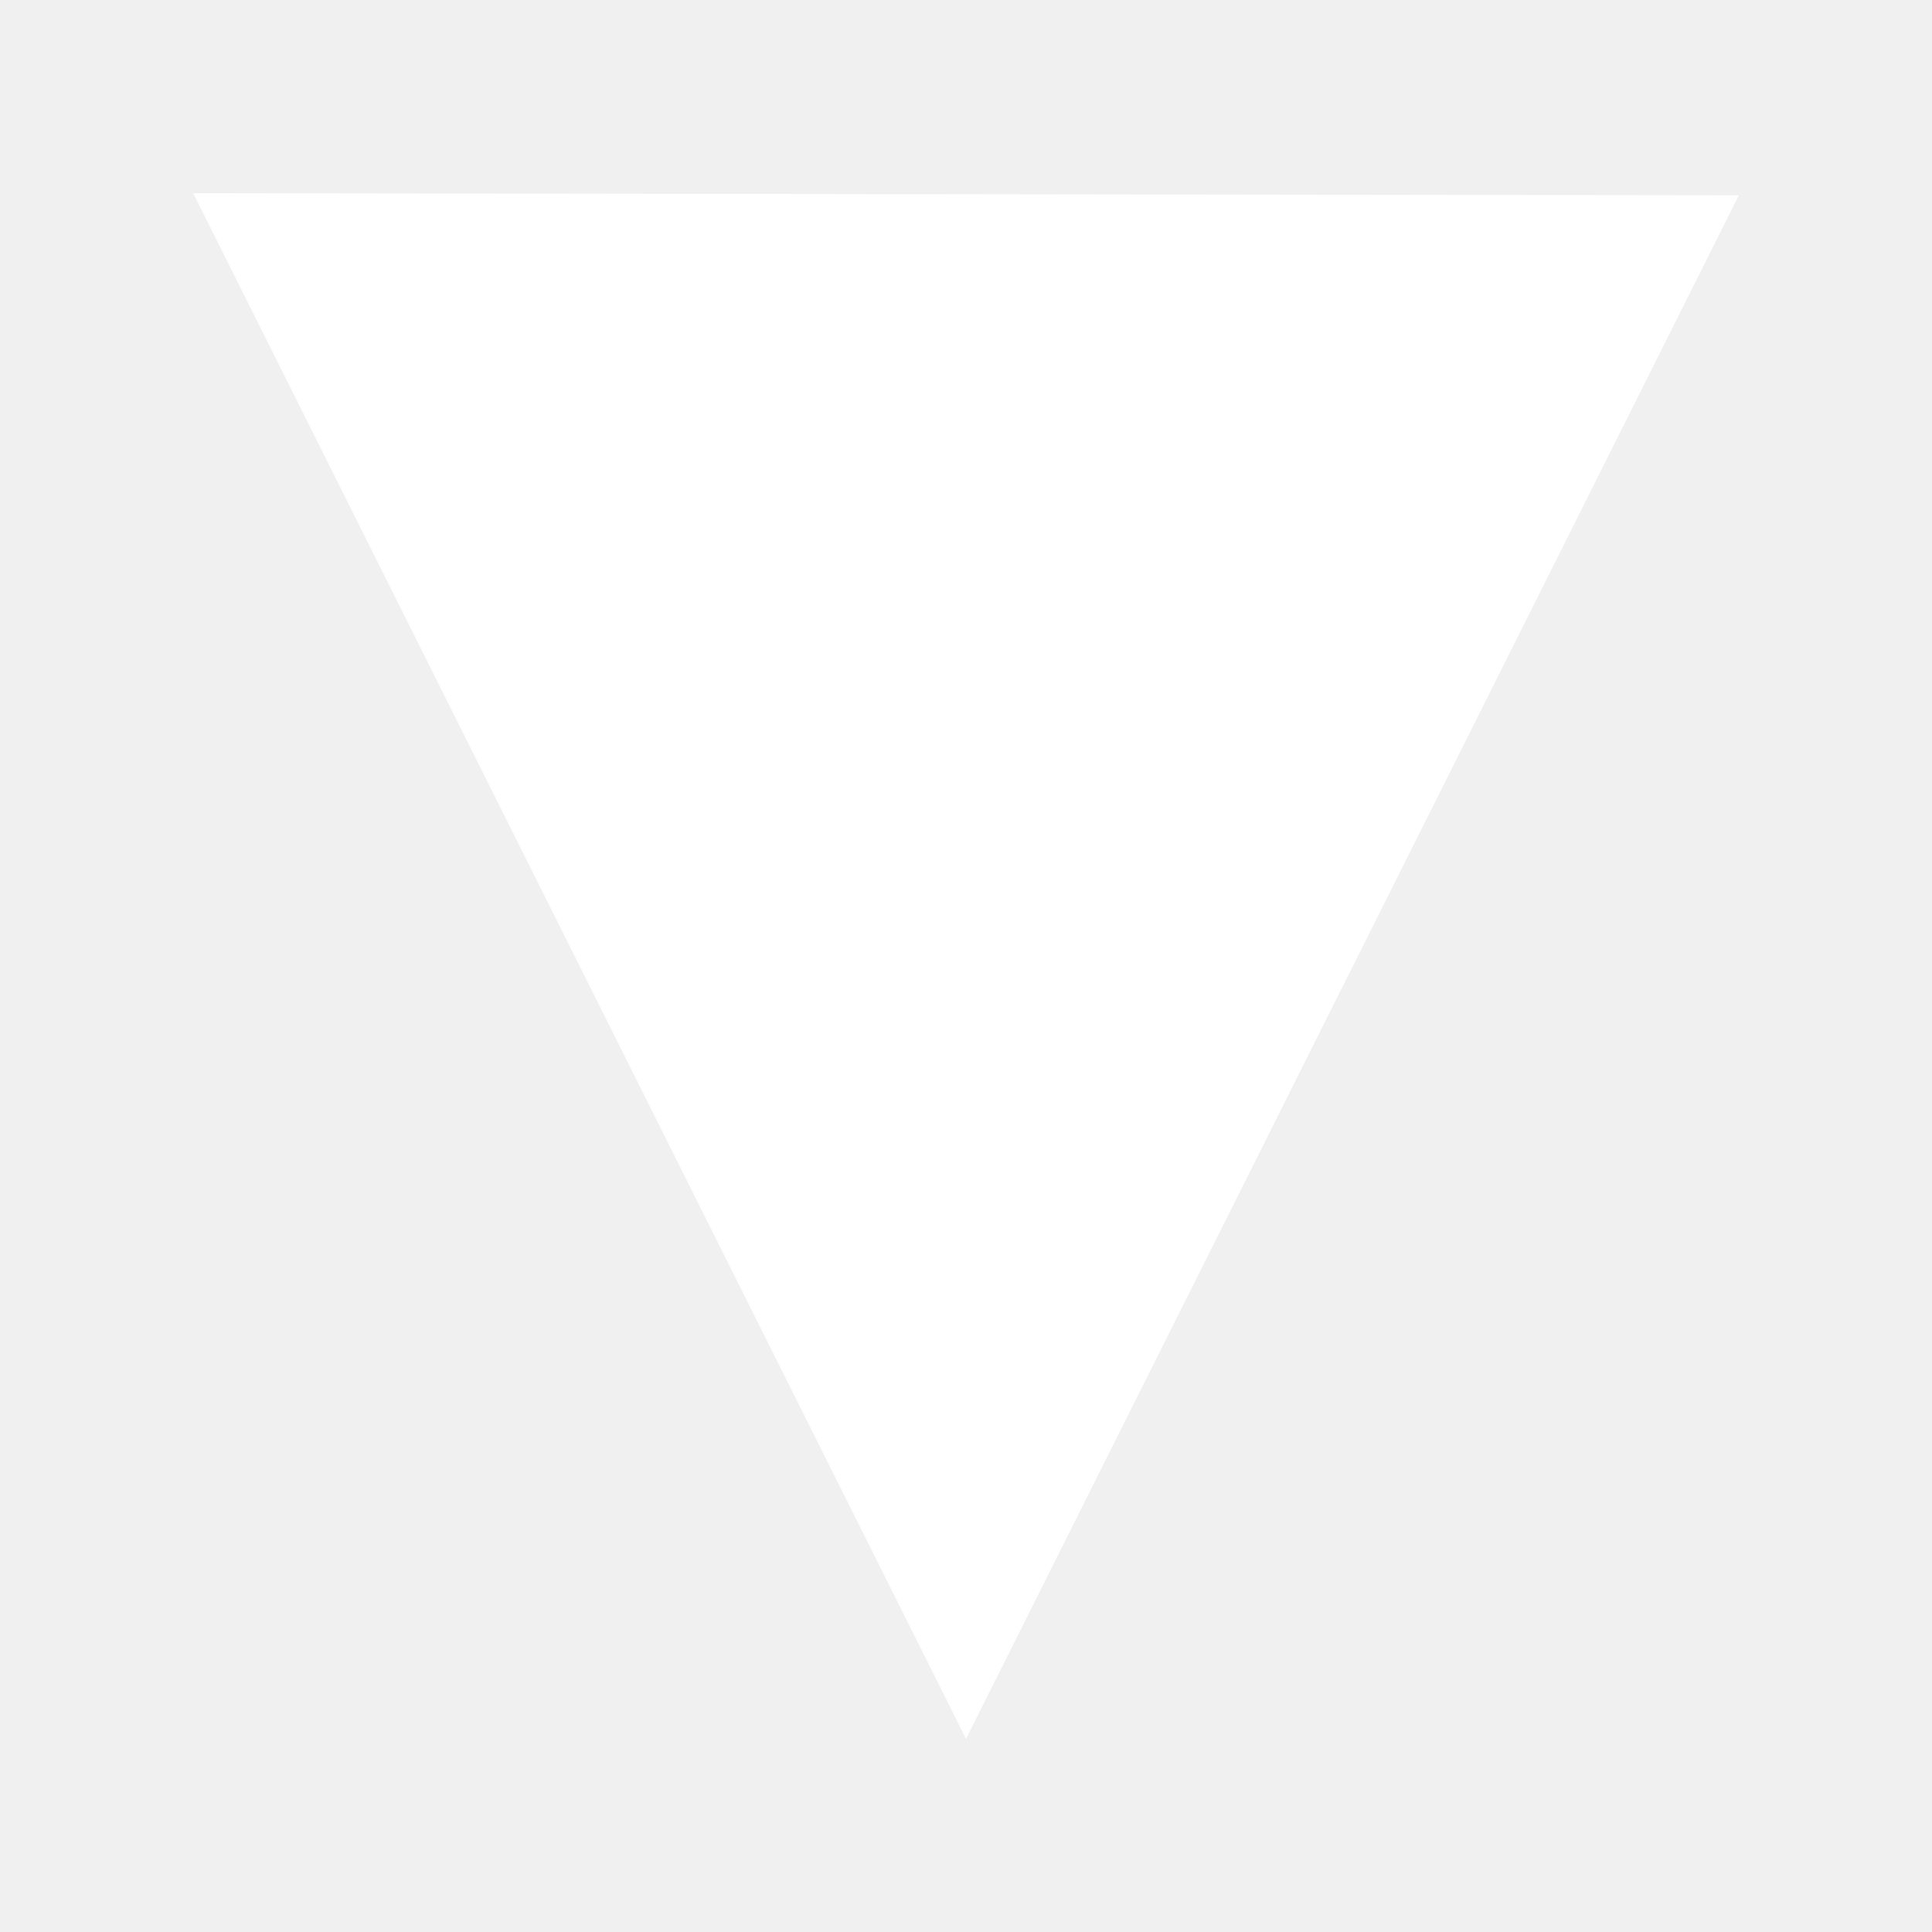
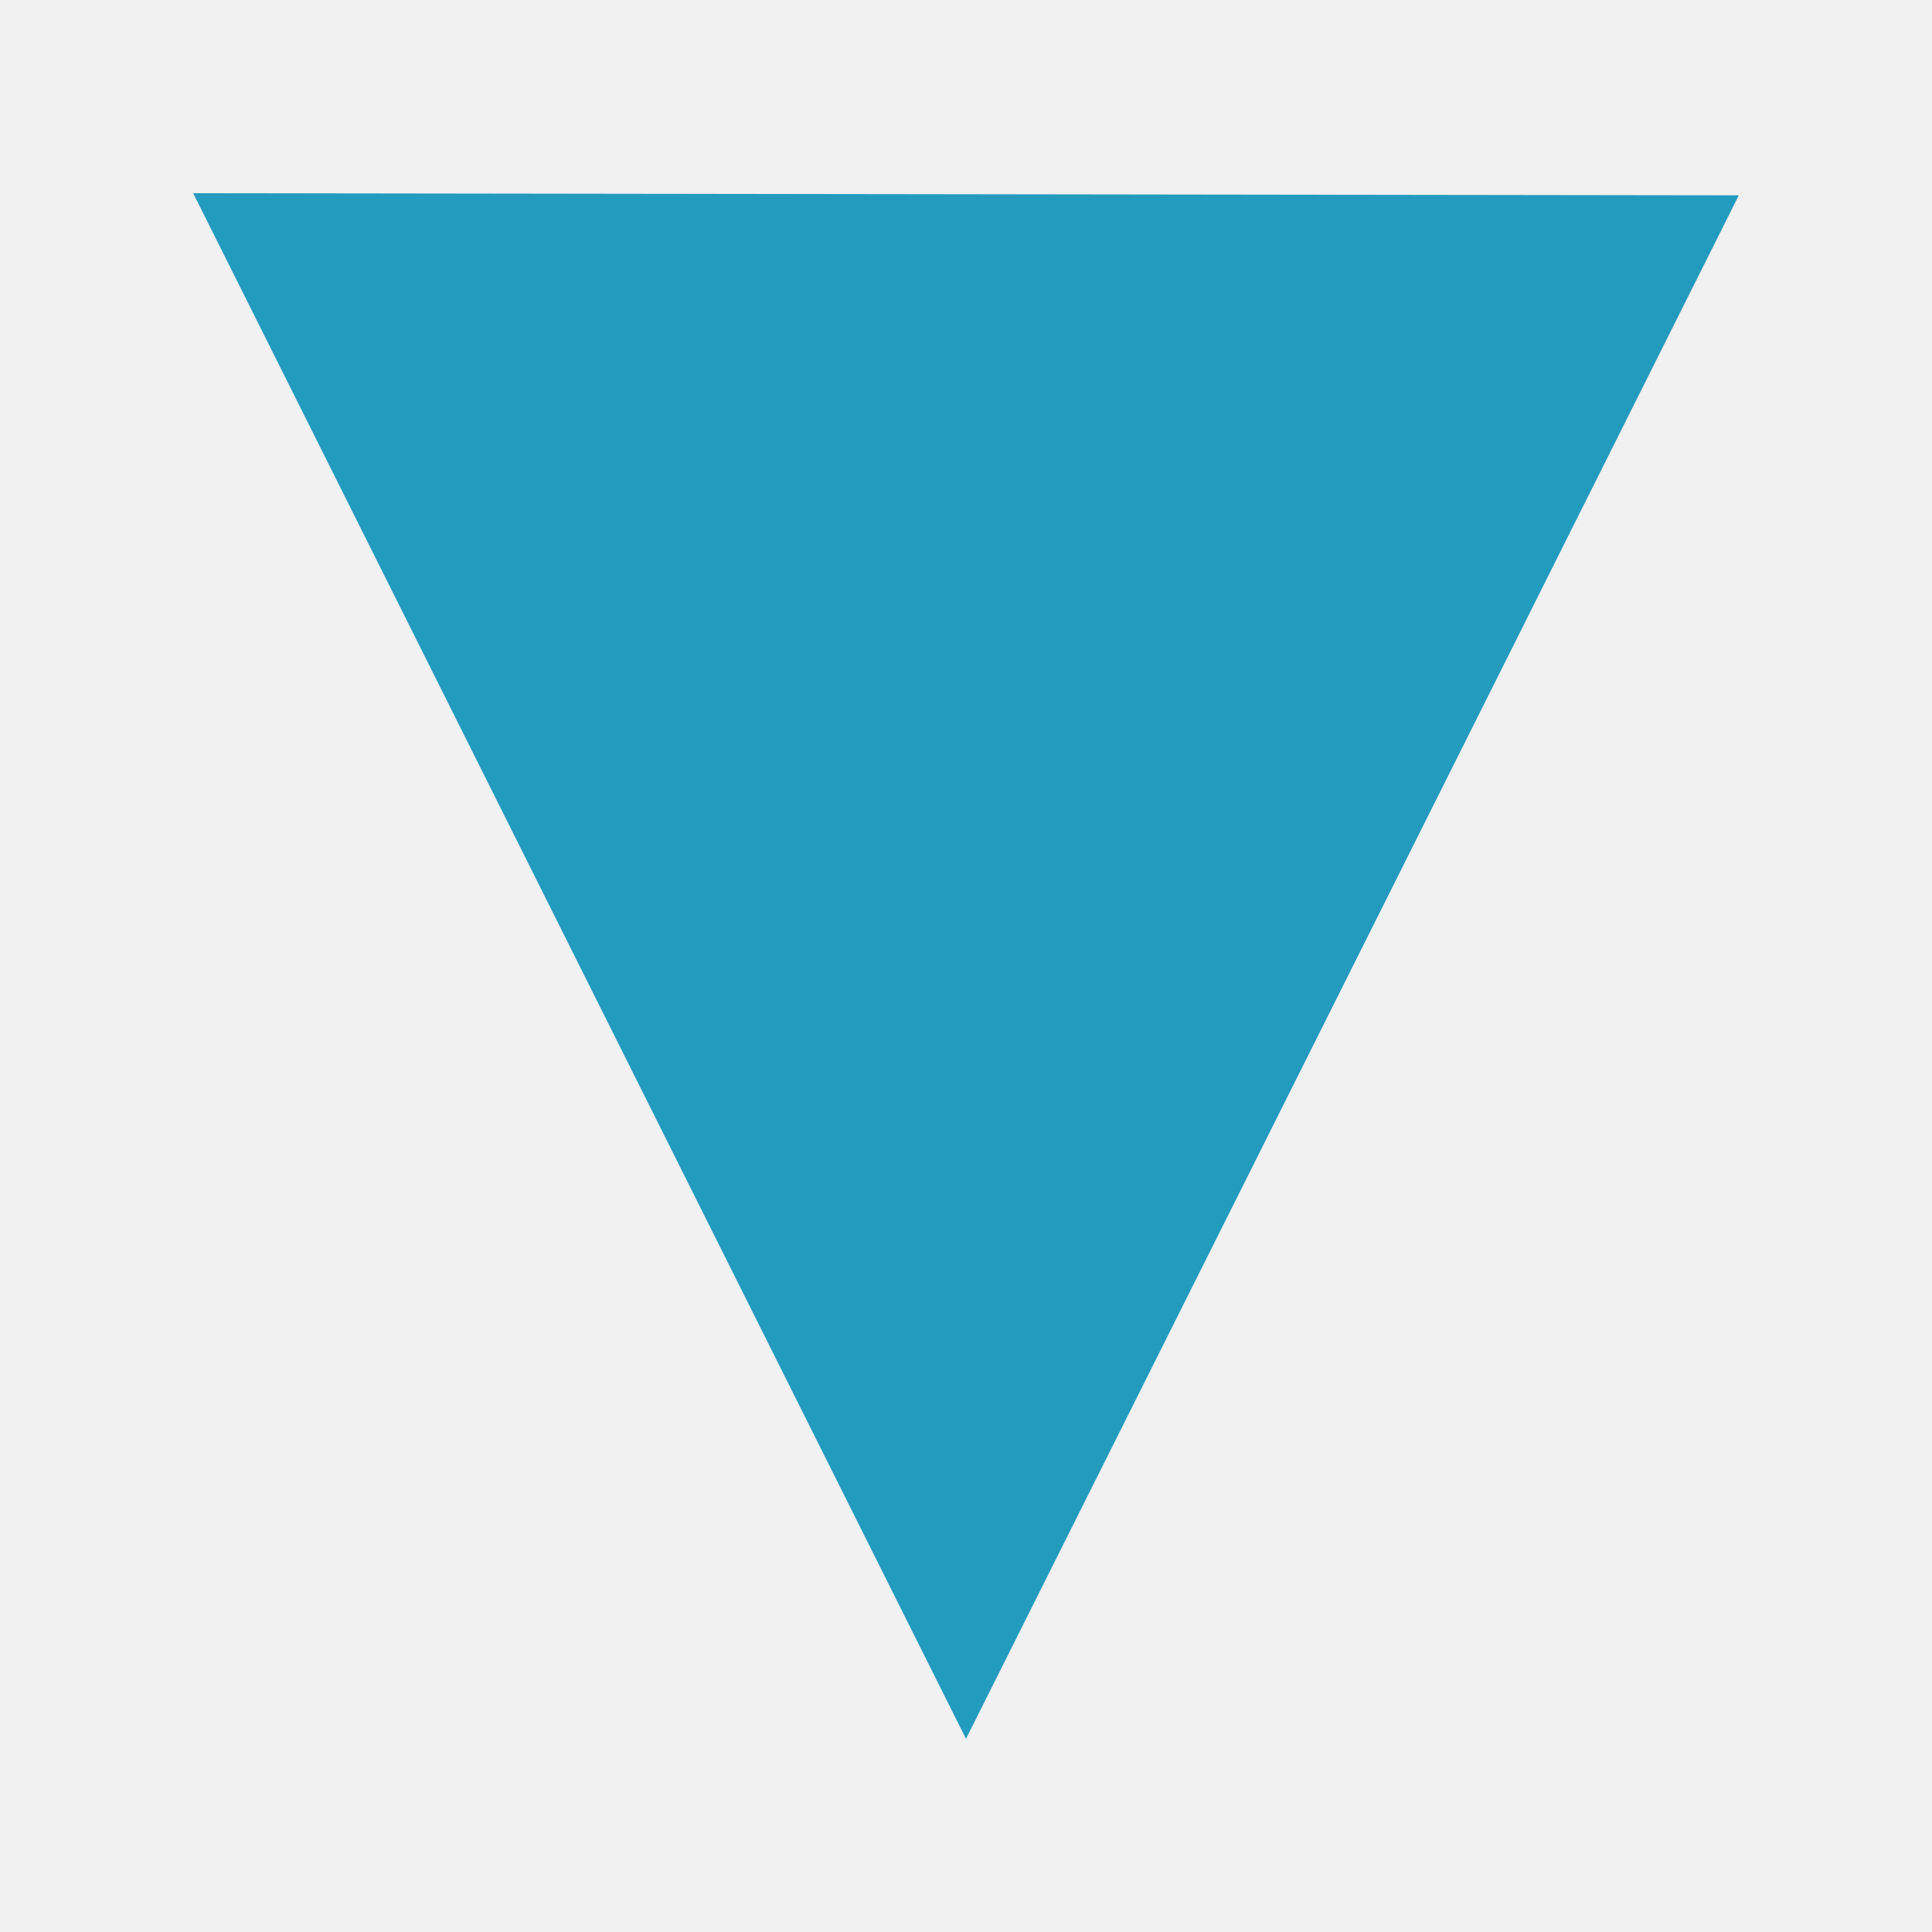
- <svg xmlns="http://www.w3.org/2000/svg" height="10" width="10" version="1.0" id="svg2">
-   <defs id="defs4">
-     <linearGradient id="a" x1="8.496" gradientUnits="userSpaceOnUse" y1="-.062" gradientTransform="matrix(1.0526 0 0 .98436 -3.4211 1.0602)" x2="8.496" y2="8.083">
-       <stop stop-color="#fff" offset="0" id="stop7" />
-       <stop stop-color="#e6e6e6" offset="1" id="stop9" />
-     </linearGradient>
-   </defs>
-   <path style="block-progression:tb;color:#000000;text-transform:none;text-indent:0;fill:#ffffff;fill-opacity:1" d="m1 1 4 8 4-7.989z" fill="url(#a)" id="path13" />
+ <svg xmlns="http://www.w3.org/2000/svg" version="1.1" id="svg2" x="0px" y="0px" viewBox="0 0 10 10" enable-background="new 0 0 10 10" xml:space="preserve">
+   <path id="path13" fill="#239BBE" d="M1,1l4,8l4-7.989L1,1z" />
</svg>
